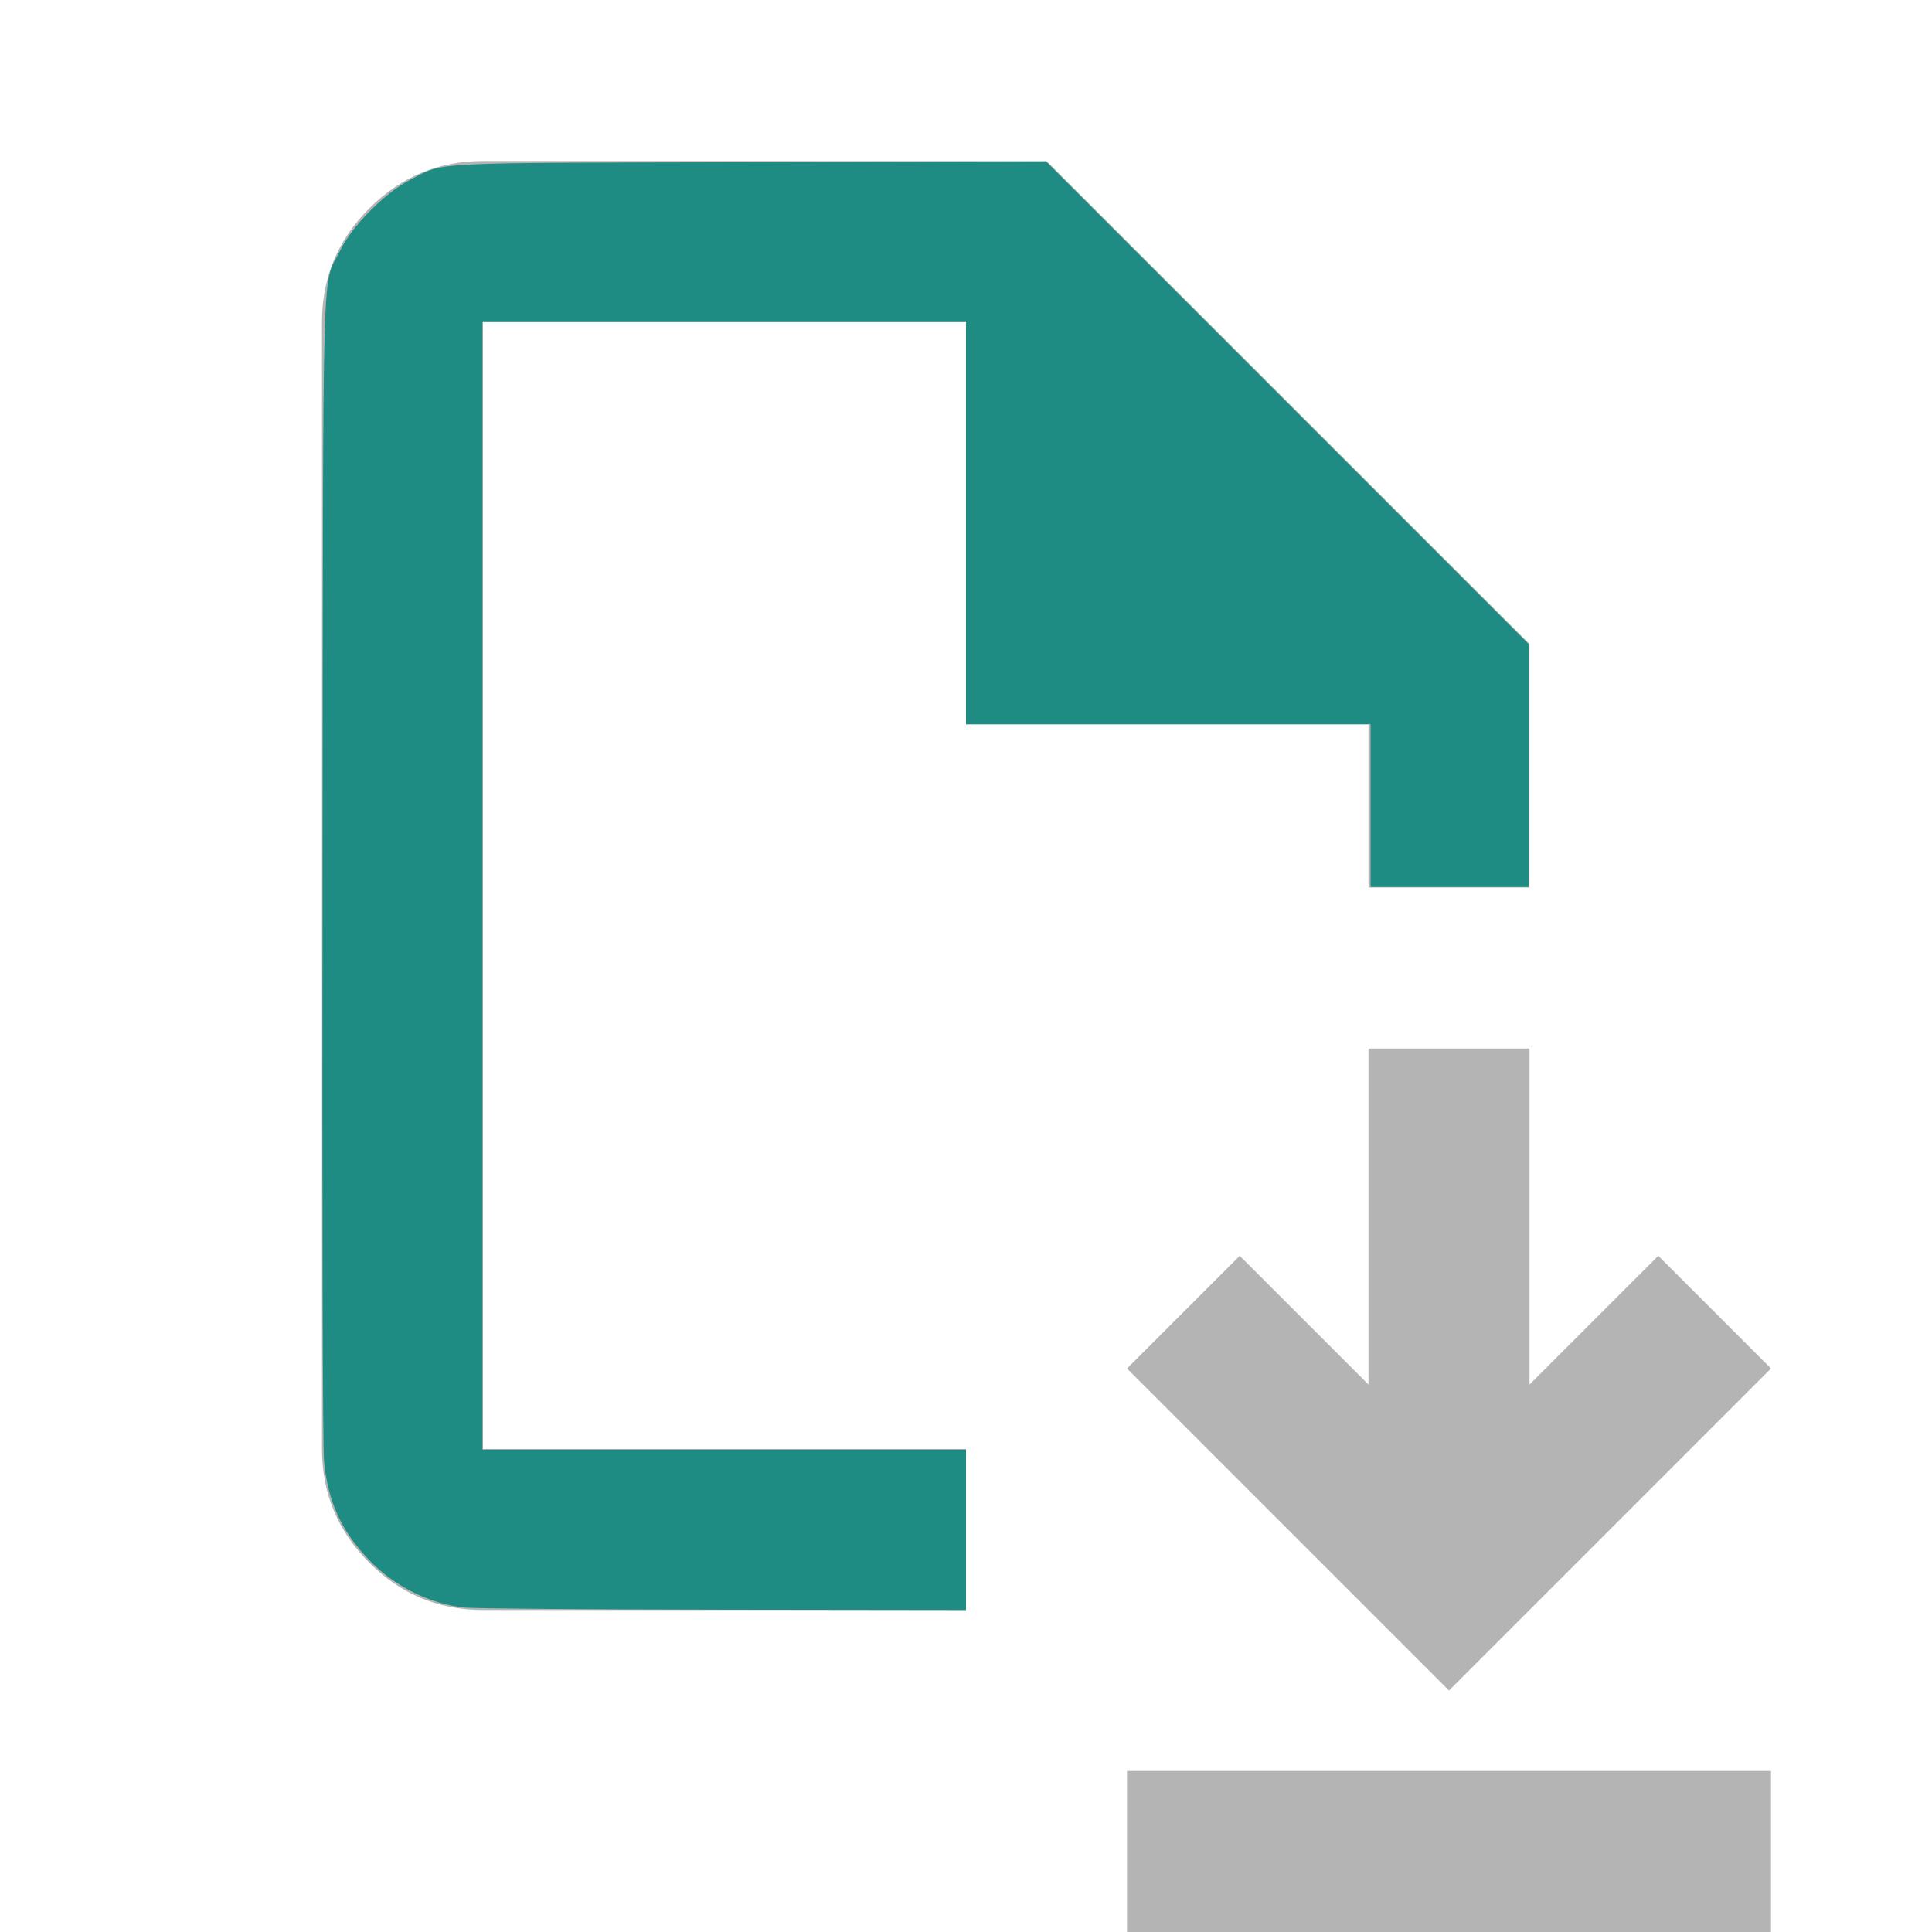
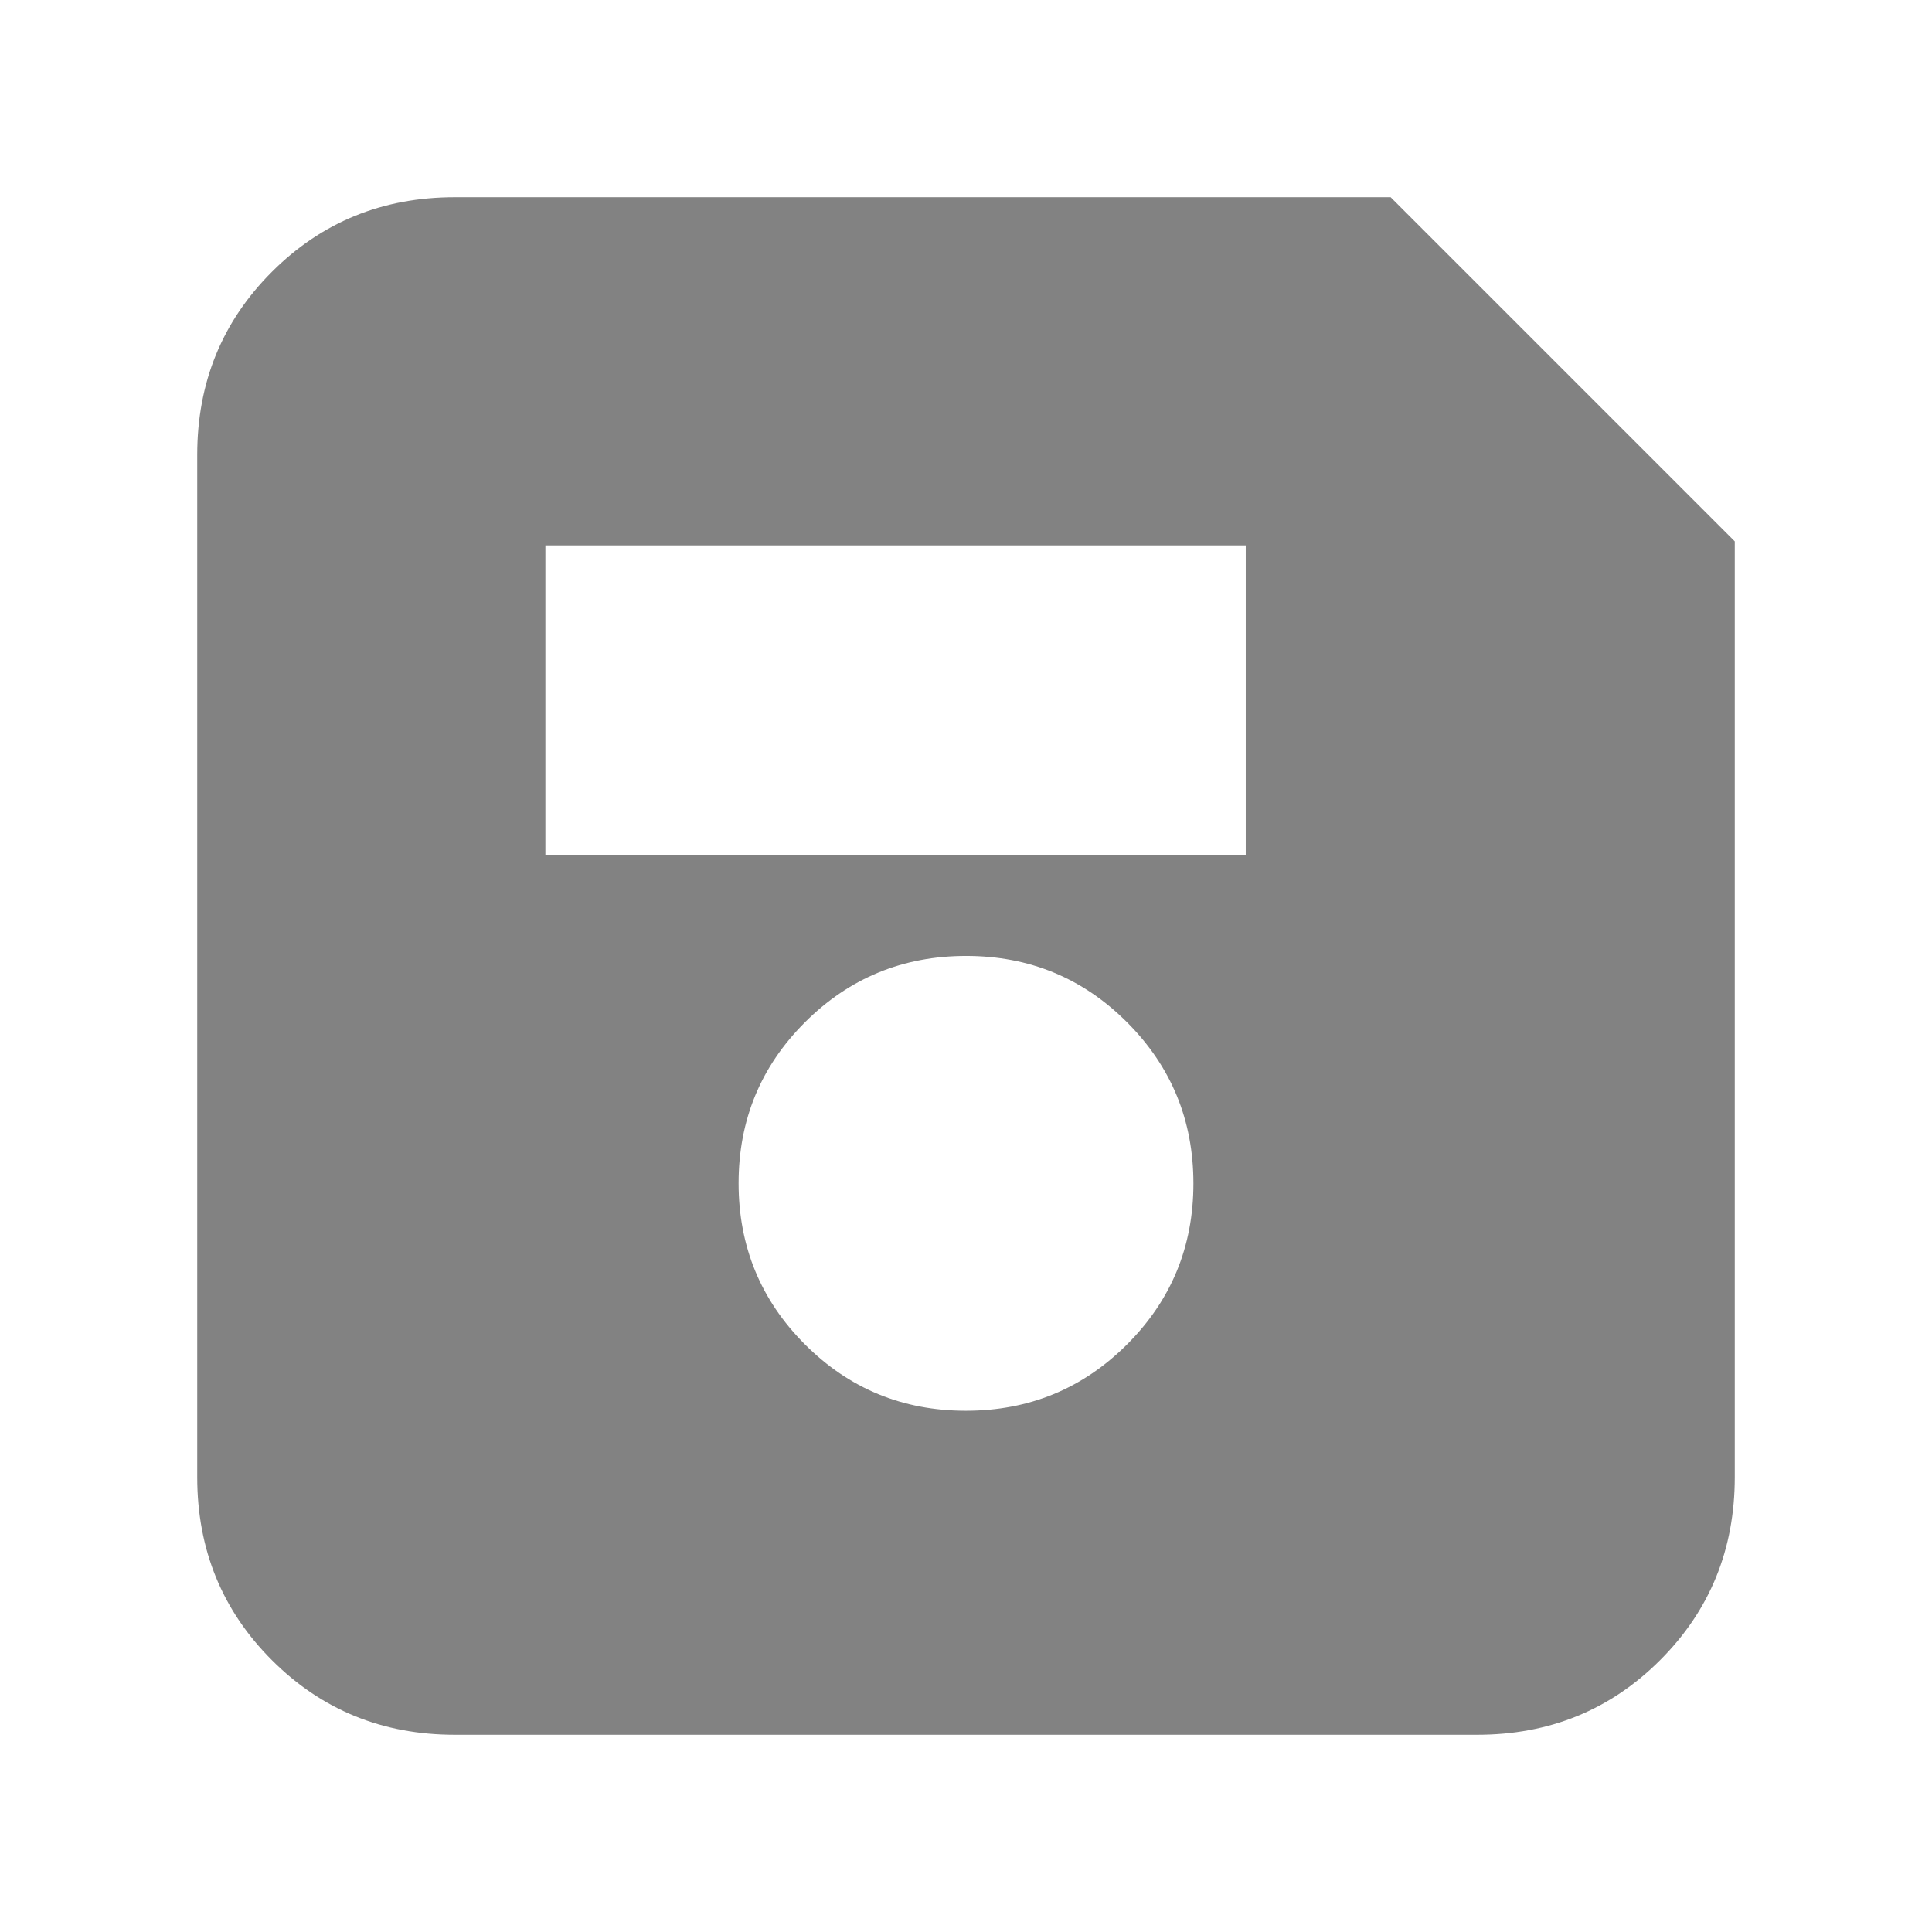
- <svg xmlns="http://www.w3.org/2000/svg" height="24px" viewBox="0 -960 960 960" width="24px" fill="#b4b4b4" version="1.1" id="svg1">
-   <defs id="defs1" />
-   <path d="m720-120 160-160-56-56-64 64v-167h-80v167l-64-64-56 56 160 160ZM560 0v-80h320V0H560ZM240-160q-33 0-56.5-23.5T160-240v-560q0-33 23.5-56.5T240-880h280l240 240v121h-80v-81H480v-200H240v560h240v80H240Zm0-80v-560 560Z" id="path1" />
-   <path style="fill:#1e8c82;stroke-width:0.025;stroke-linecap:square;stroke-linejoin:bevel;paint-order:stroke markers fill;fill-opacity:1" d="M 5.77,19.97 C 5.332,19.924 4.889,19.7 4.574,19.367 4.239,19.013 4.075,18.65 4.026,18.159 4.009,17.985 4.001,15.107 4.007,10.781 4.016,2.848 3.995,3.588 4.228,3.108 4.372,2.81 4.781,2.396 5.086,2.239 5.532,2.009 5.218,2.025 9.323,2.015 l 3.672,-0.009 2.997,2.997 2.997,2.997 V 9.509 11.019 H 18.007 17.026 V 10.007 8.996 H 14.513 12 V 6.498 4 H 8.996 5.993 v 7.004 7.004 H 8.996 12 V 19.004 20 L 8.989,19.996 C 7.333,19.994 5.884,19.982 5.77,19.97 Z" id="path2" transform="matrix(40,0,0,40,0,-960)" />
+ <svg xmlns="http://www.w3.org/2000/svg" height="20px" viewBox="0 -960 960 960" width="20px" fill="#828282">
+   <path d="M862-691v465q0 53.82-37.09 90.91Q787.83-98 734-98H226q-53.82 0-90.91-37.09Q98-172.18 98-226v-508q0-53.83 37.09-90.91Q172.18-862 226-862h465l171 171ZM479.94-259Q527-259 560-291.94t33-80Q593-419 560.06-452t-80-33Q433-485 400-452.06t-33 80Q367-325 399.94-292t80 33ZM271-535h348v-154H271v154Z" />
</svg>
